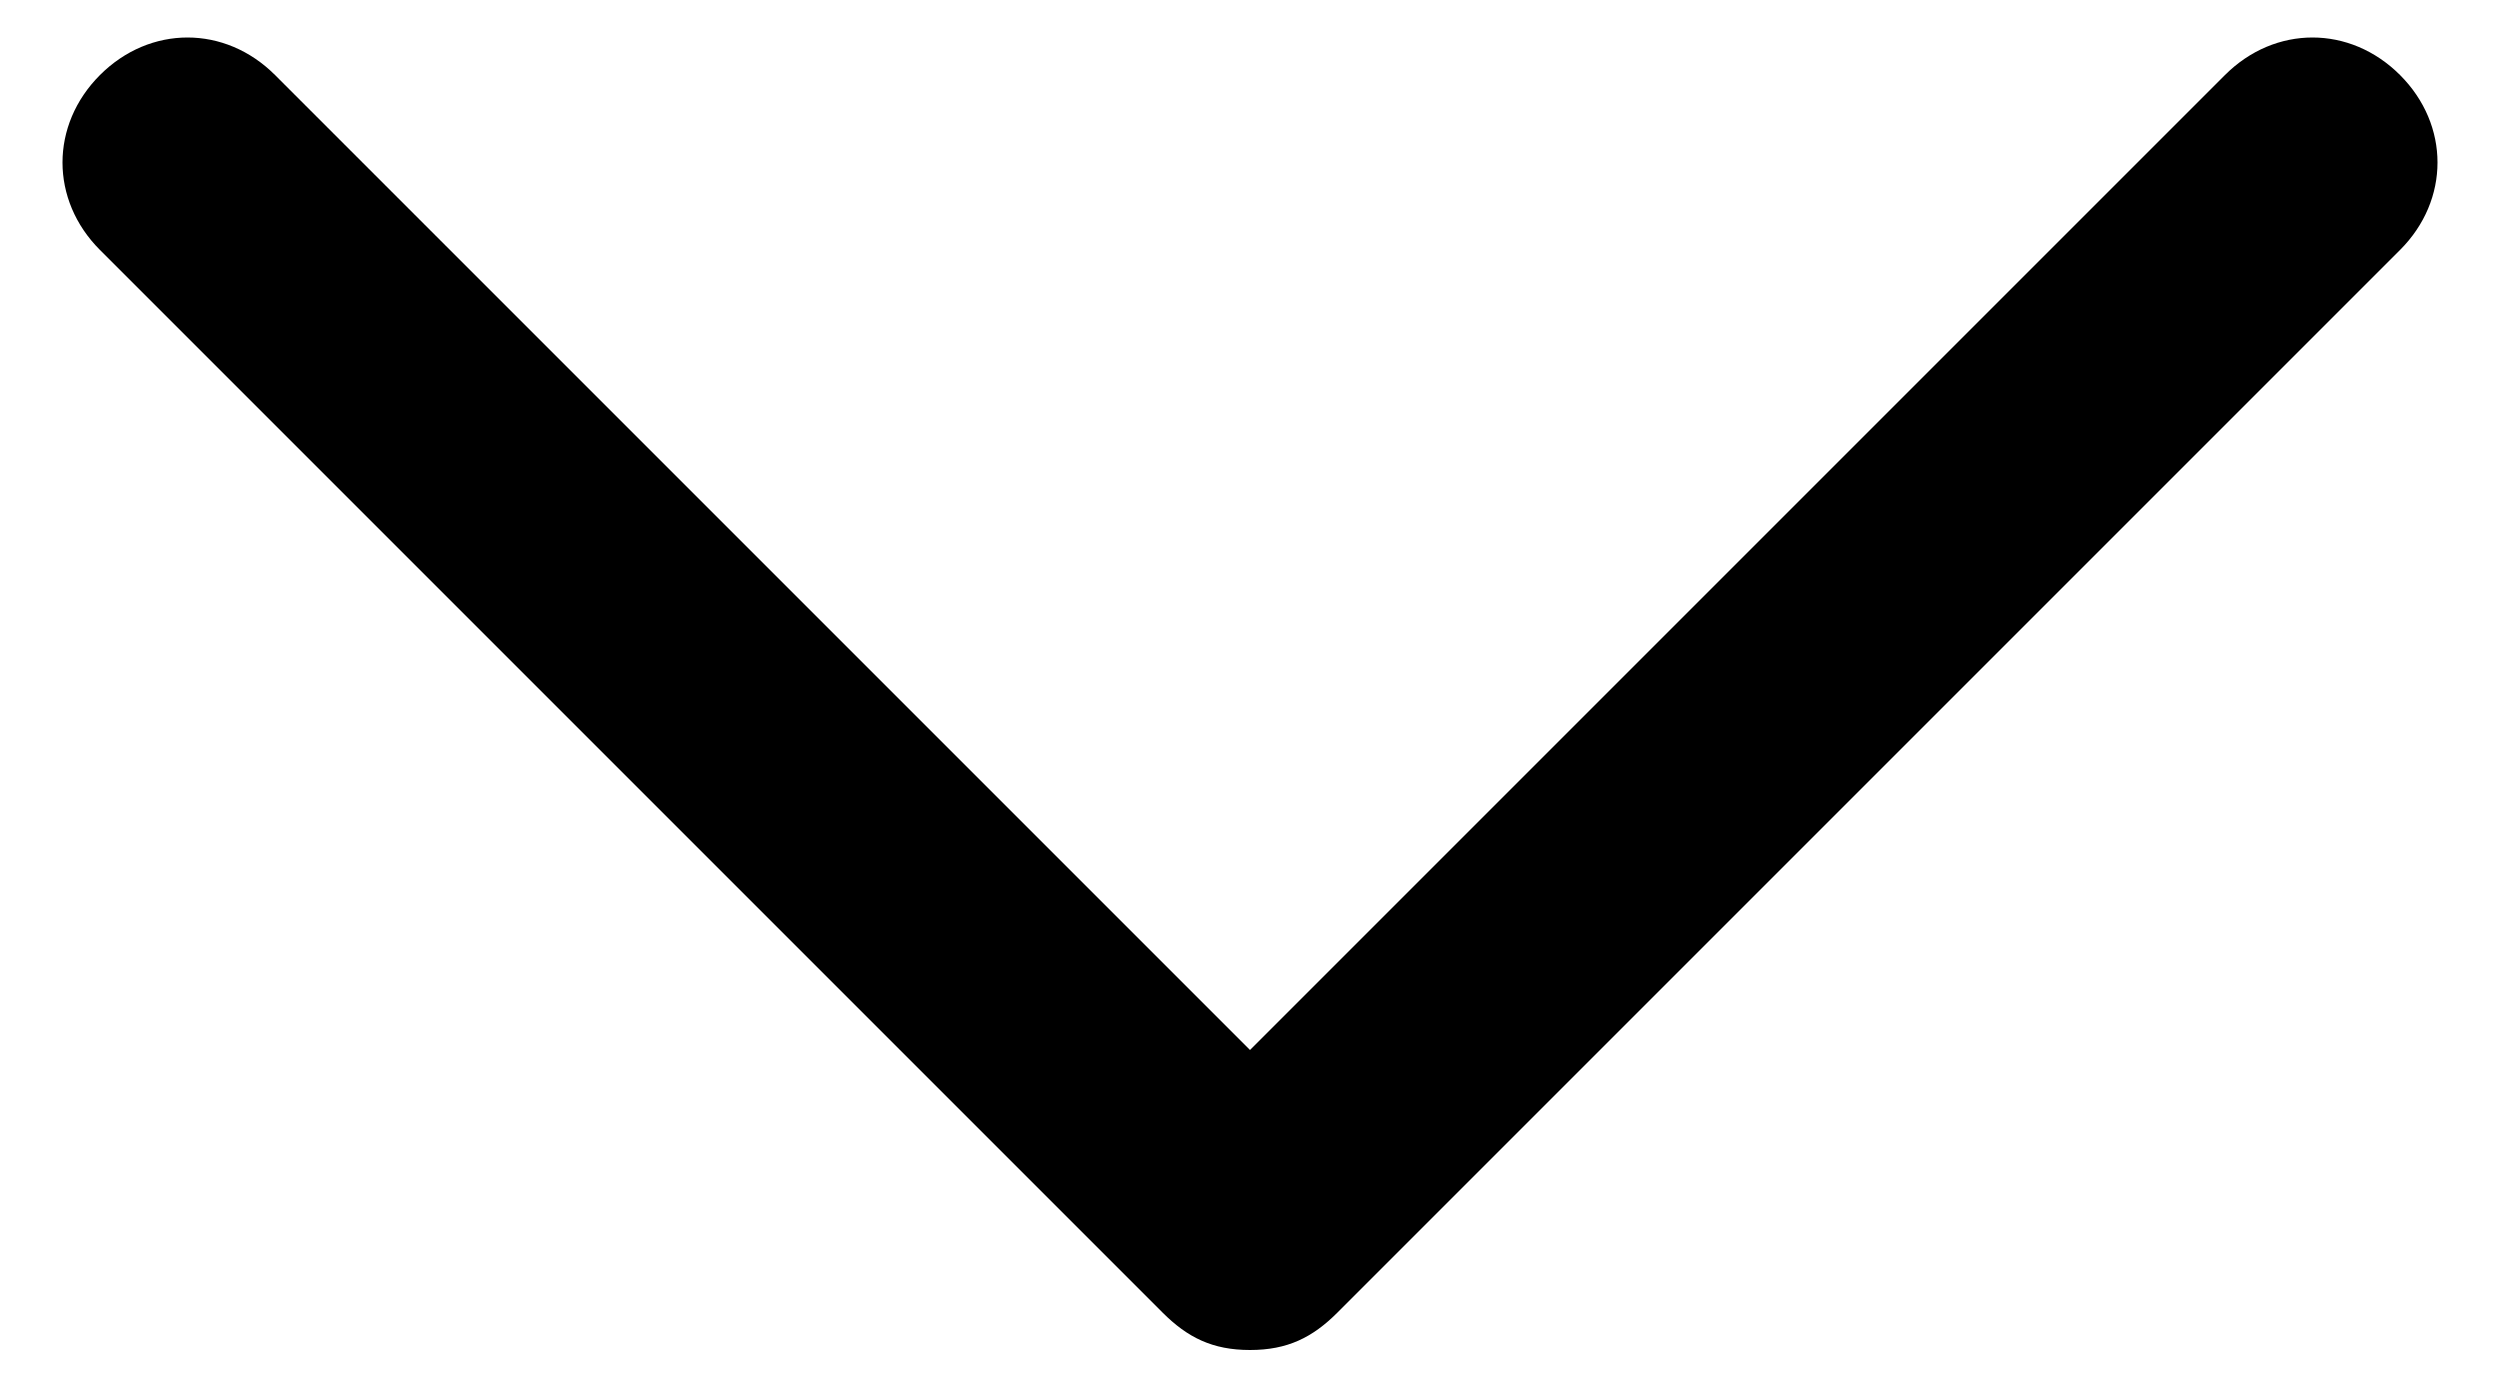
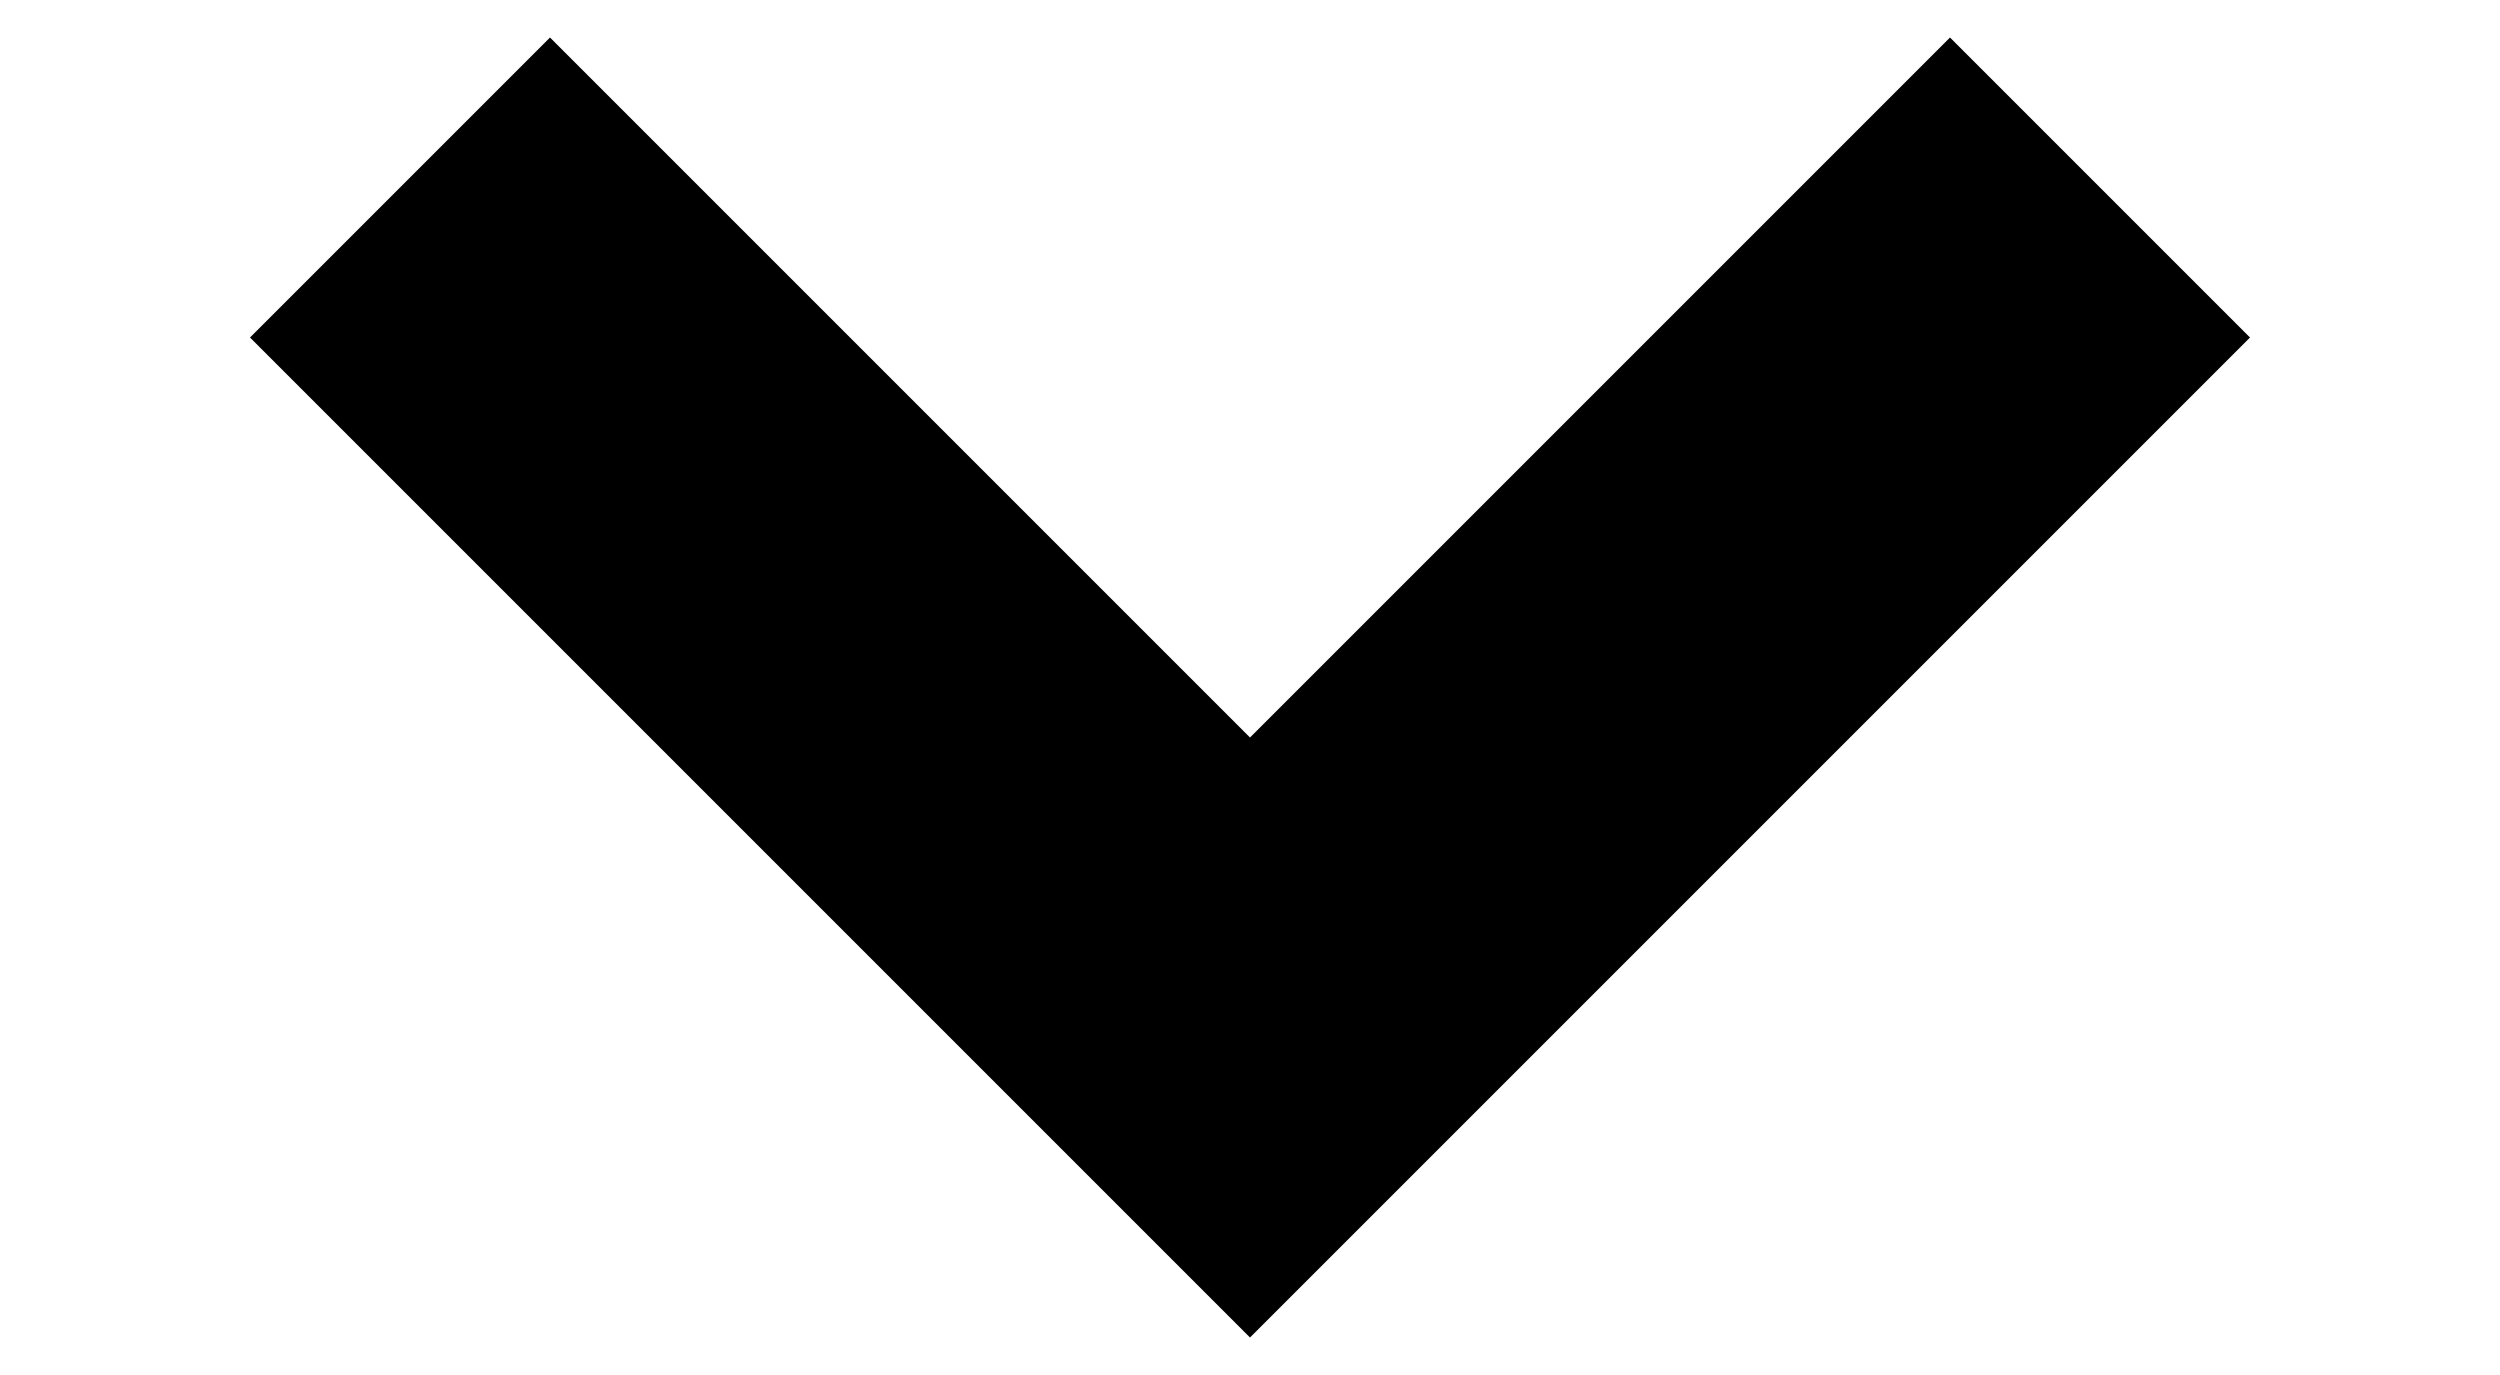
<svg xmlns="http://www.w3.org/2000/svg" version="1.1" id="Layer_1" x="0px" y="0px" viewBox="0 0 20 11" style="enable-background:new 0 0 20 11;" xml:space="preserve">
-   <g id="Page-1">
-     <g id="tv-media" transform="translate(-630, -508)">
-       <path d="M640,518.8c-0.3,0-0.5-0.1-0.7-0.3l-8.5-8.5c-0.4-0.4-0.4-1,0-1.4s1-0.4,1.4,0l7.8,7.8l7.8-7.8c0.4-0.4,1-0.4,1.4,0    s0.4,1,0,1.4l-8.5,8.5C640.5,518.7,640.3,518.8,640,518.8z" />
-     </g>
-   </g>
+   <path d="M4.4,0.3L2,2.7l8,8l8-8l-2.4-2.4L10,5.9L4.4,0.3z" />
</svg>
